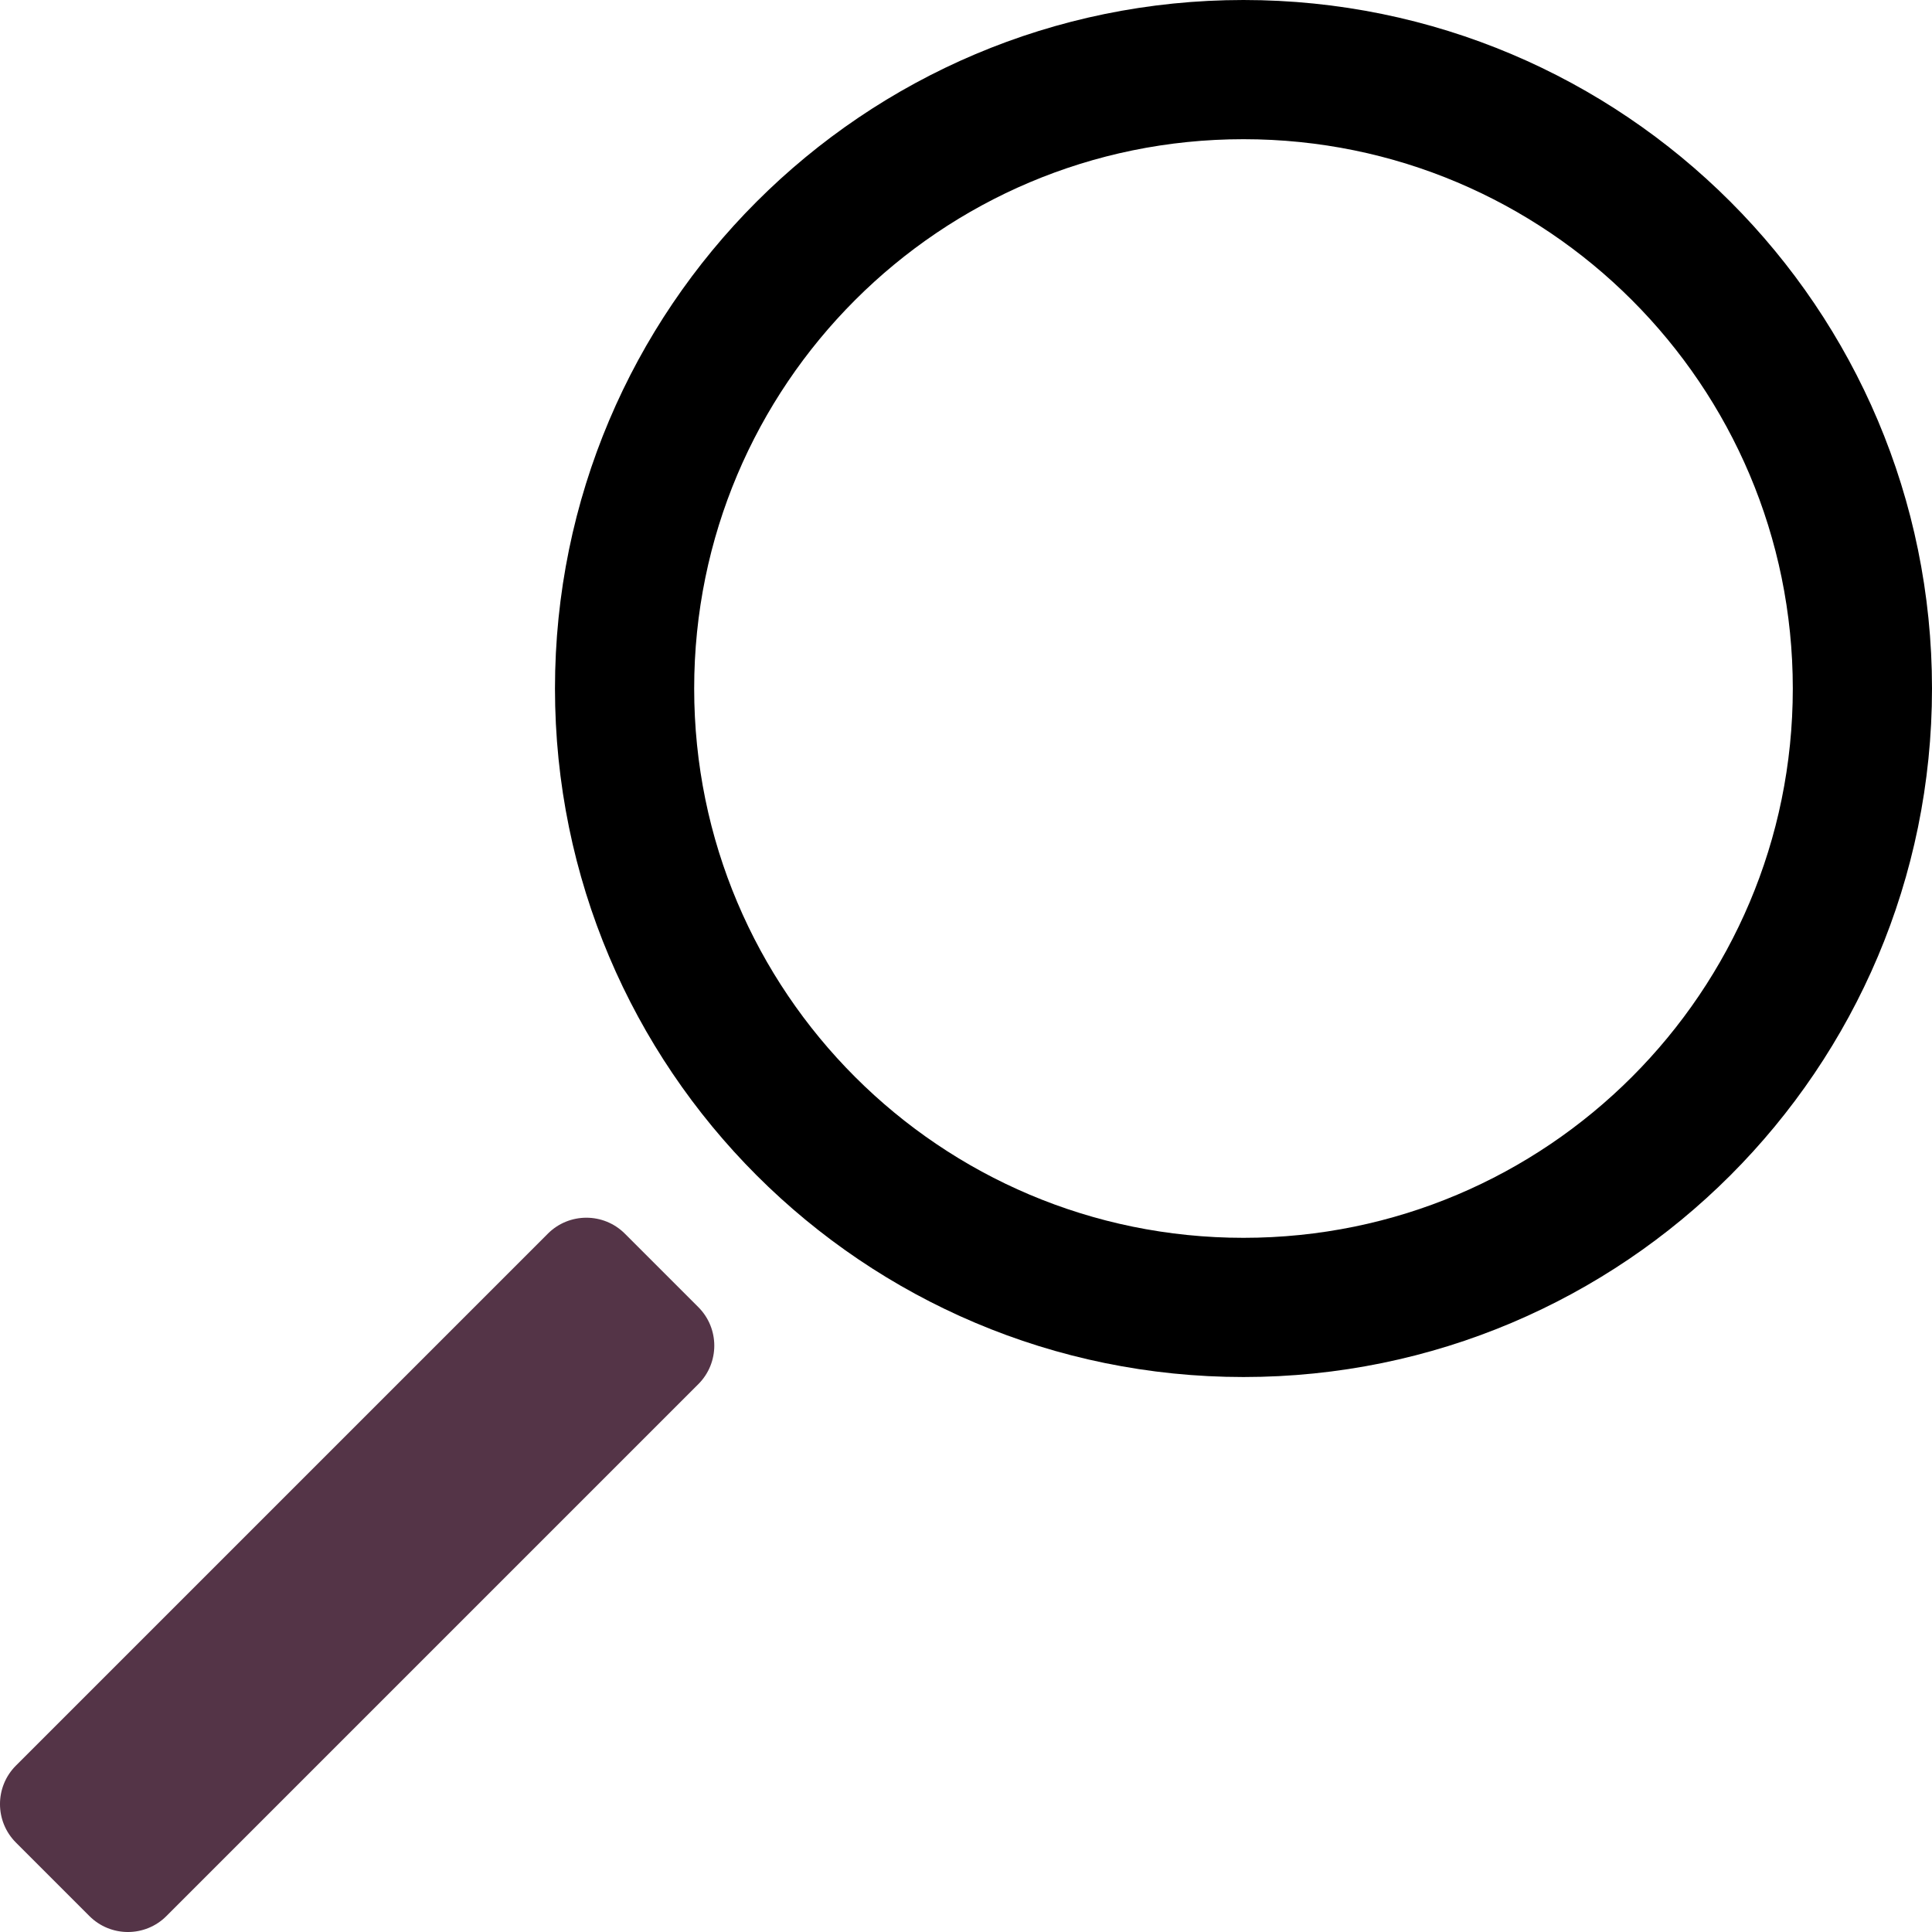
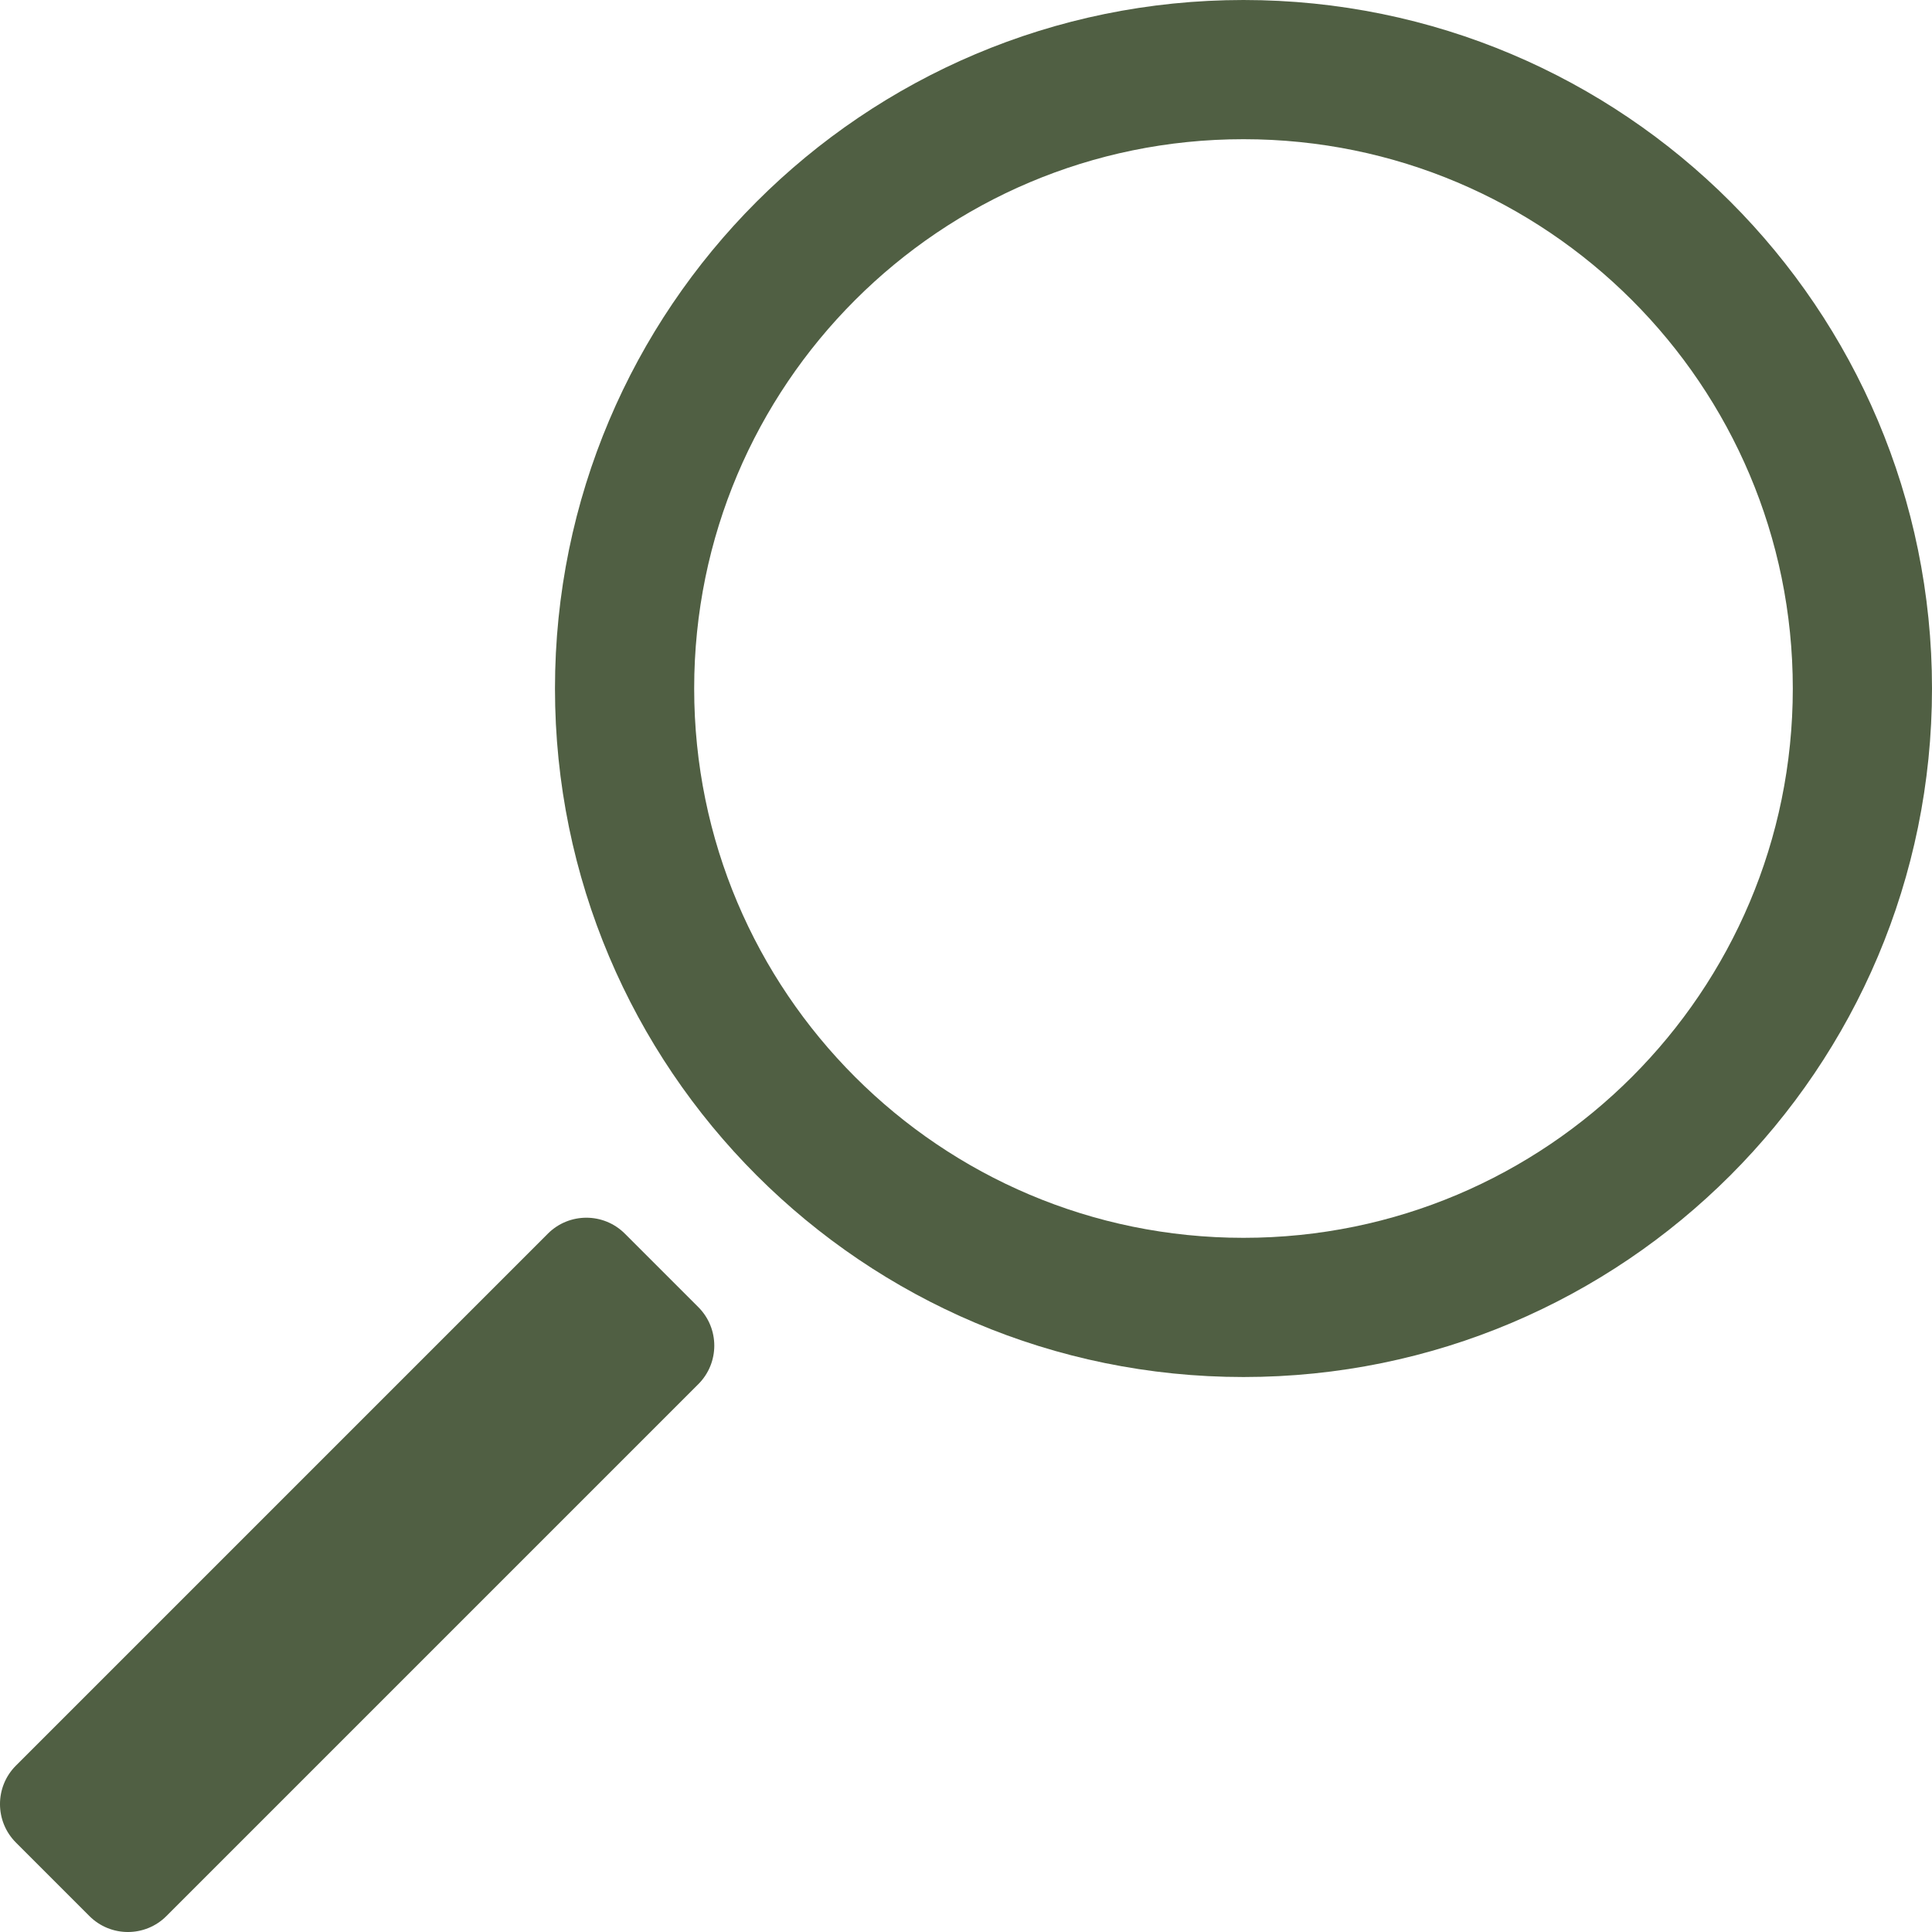
<svg xmlns="http://www.w3.org/2000/svg" viewBox="0 0 596.82 596.82">
  <defs>
-     <style>.cls-1{fill:none;stroke:#000000;stroke-linecap:round;stroke-linejoin:round;stroke-width:43px;}.cls-2{fill:#543447;}</style>
+     <style>.cls-1{fill:none;stroke:#505F43;stroke-linecap:round;stroke-linejoin:round;stroke-width:43px;}.cls-2{fill:#505F43;}</style>
  </defs>
  <g id="Layer_2" data-name="Layer 2">
    <g id="Layer_1-2" data-name="Layer 1">
      <circle class="cls-1" cx="384.13" cy="212.69" r="191.19" />
      <rect class="cls-2" x="77.46" y="353.48" width="65.74" height="266.02" rx="16.82" transform="translate(376.31 64.48) rotate(45)" />
    </g>
  </g>
</svg>
